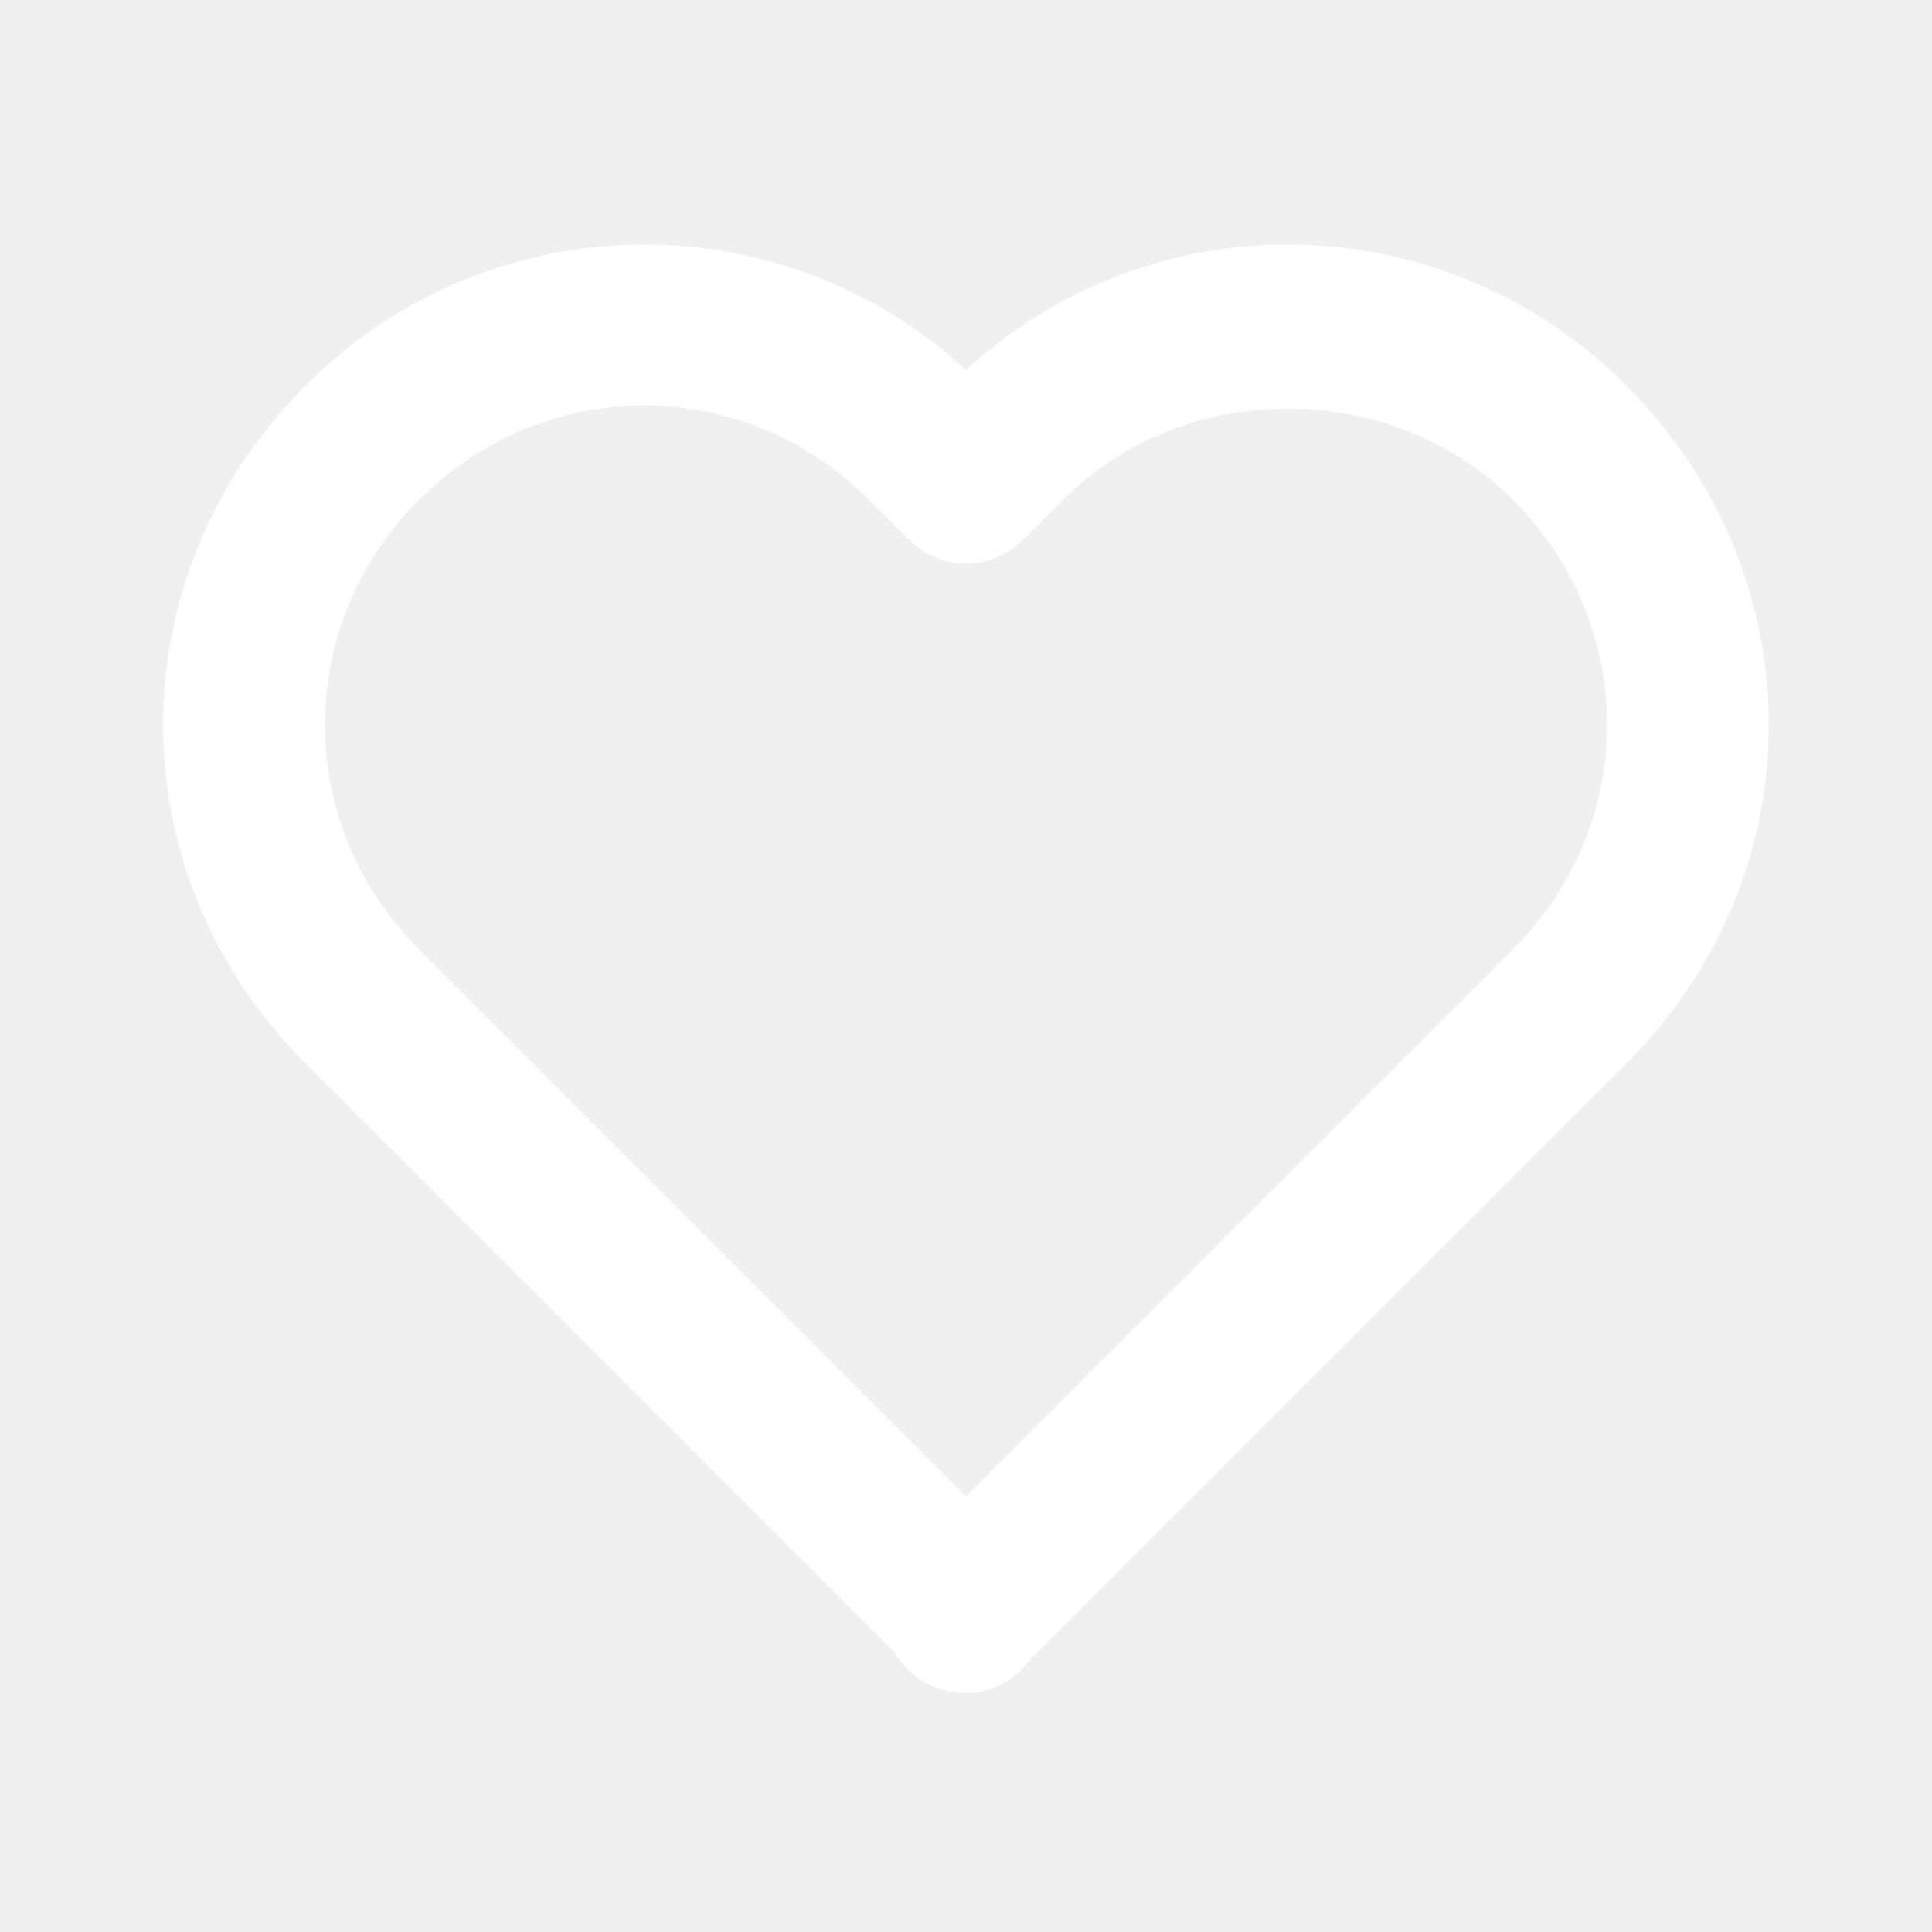
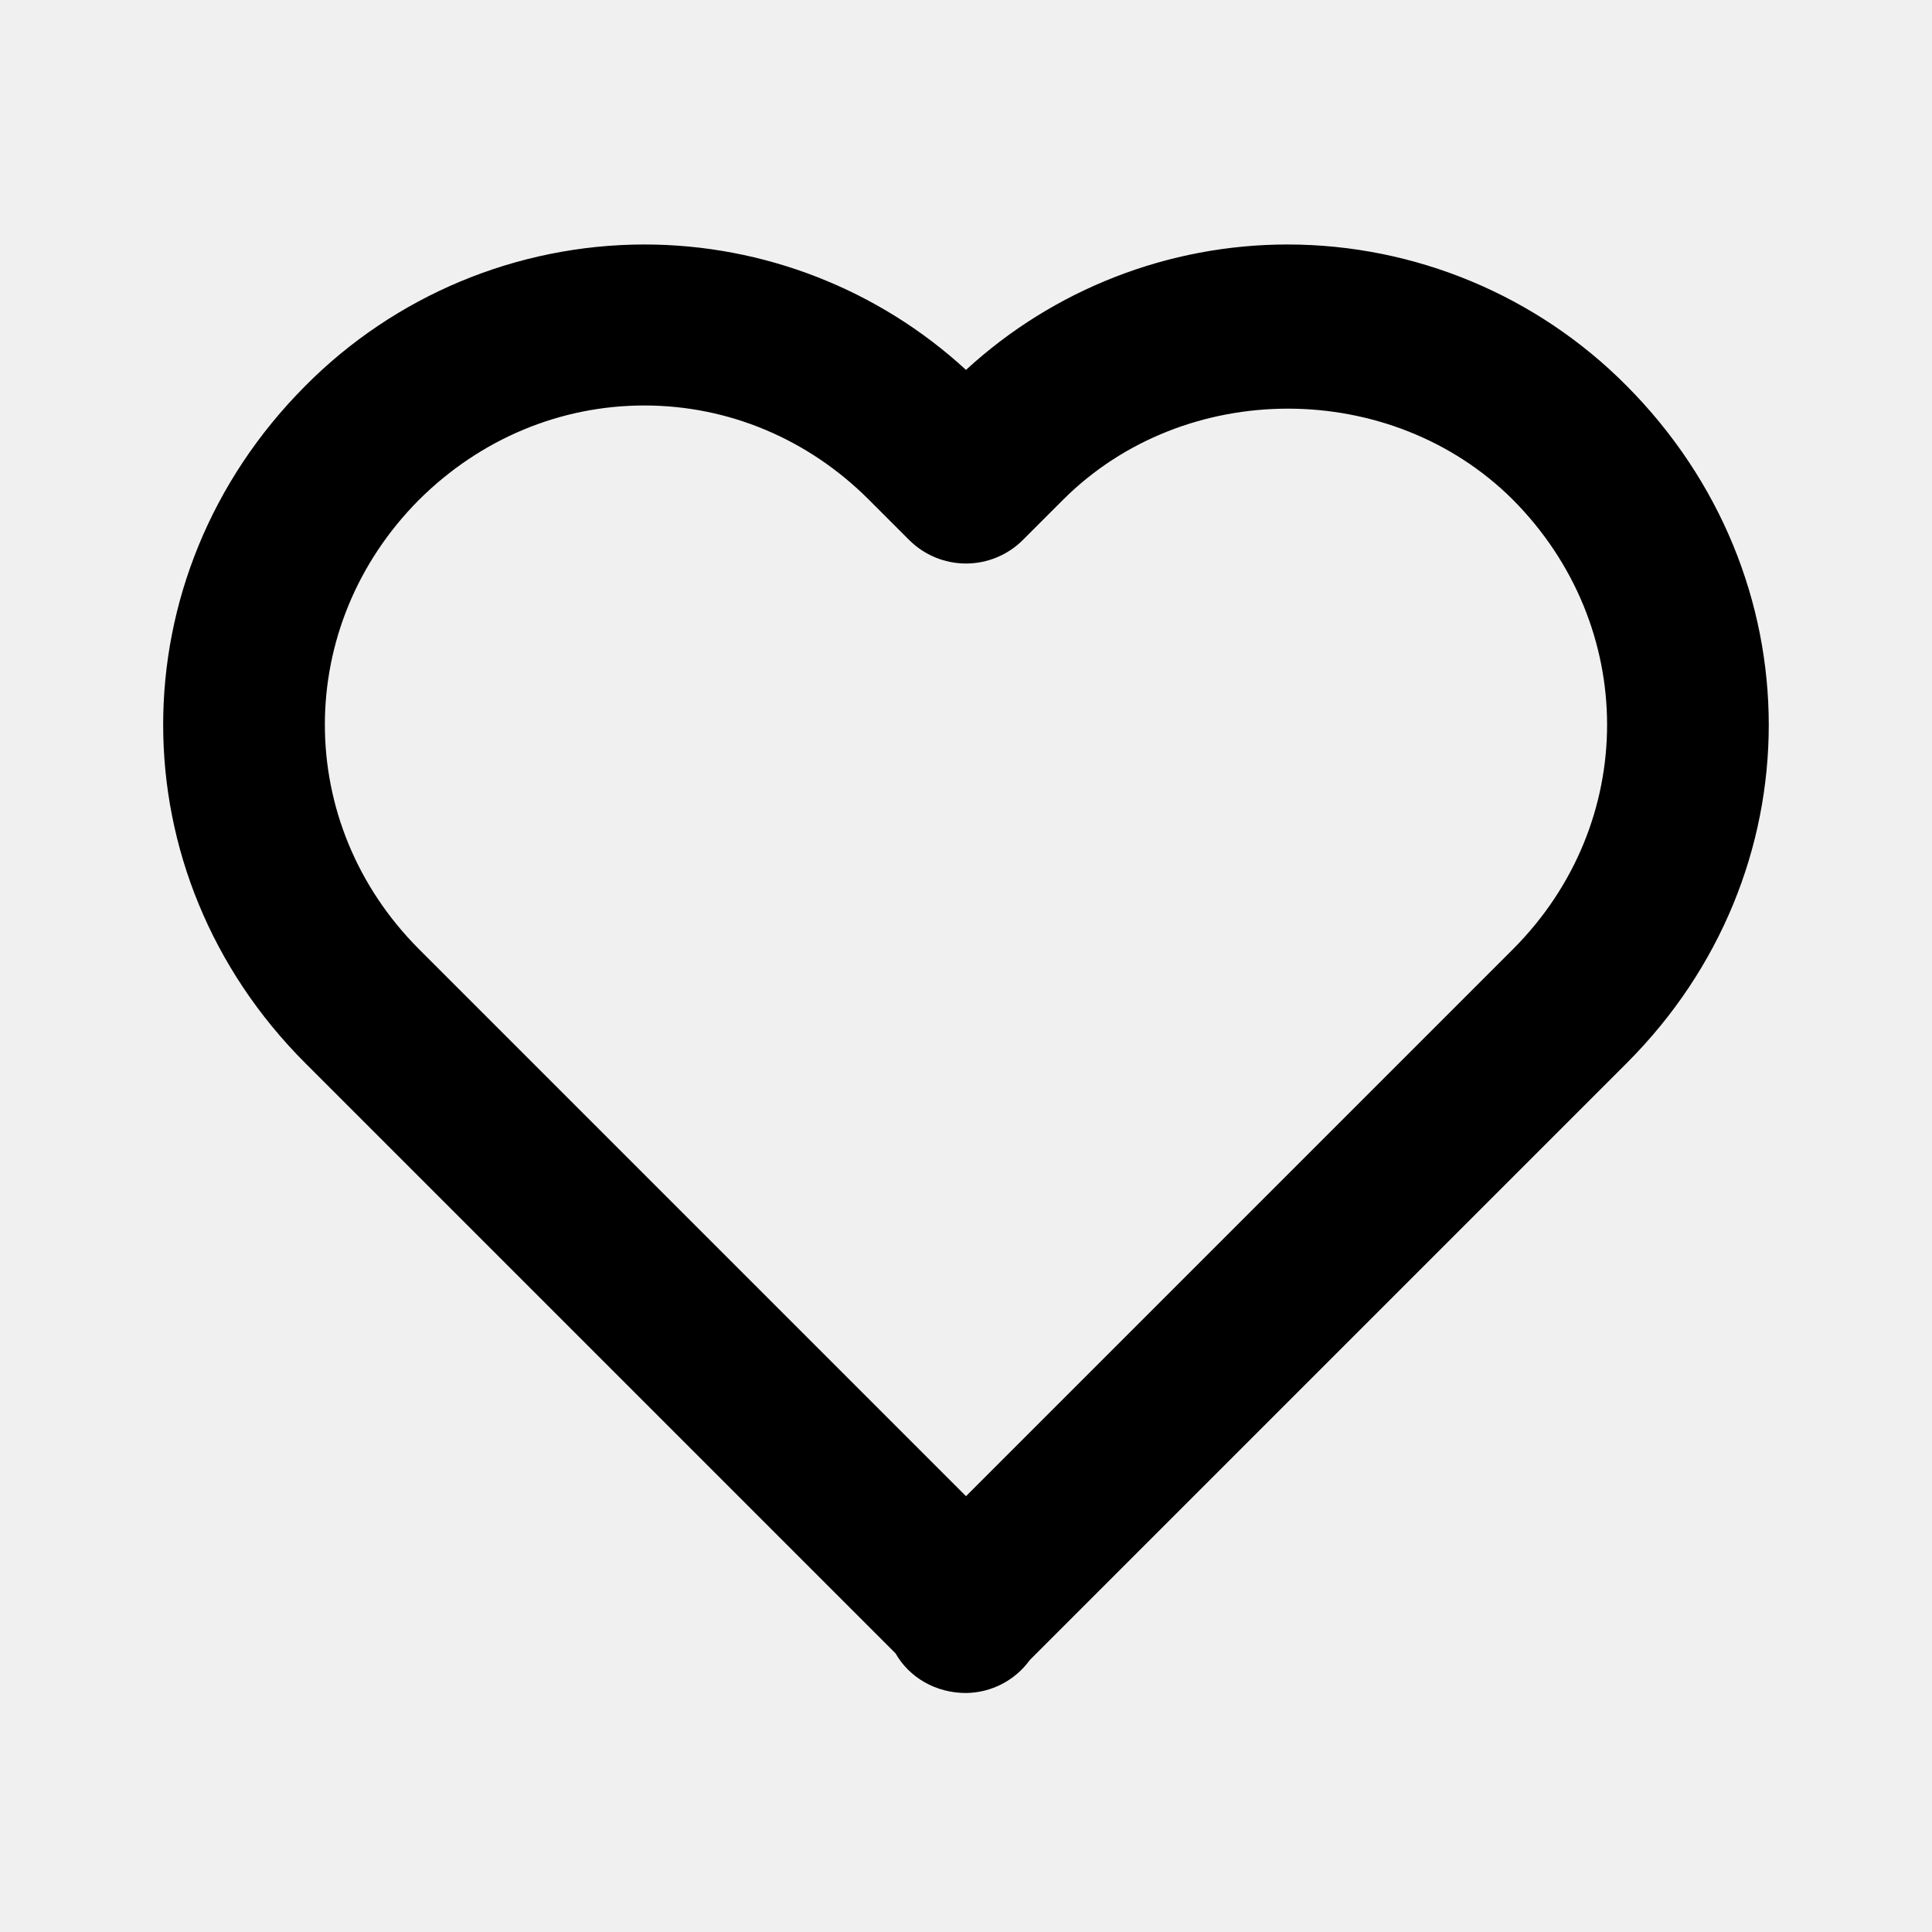
- <svg xmlns="http://www.w3.org/2000/svg" width="20" height="20" viewBox="0 0 24 24" style="fill: #fff;transform: ;msFilter:;">
+ <svg xmlns="http://www.w3.org/2000/svg" width="20" height="20" viewBox="0 0 24 24" style="fill: #000;transform: ;msFilter:;">
  <path d="M12 4.595a5.904 5.904 0 0 0-3.996-1.558 5.942 5.942 0 0 0-4.213 1.758c-2.353 2.363-2.352 6.059.002 8.412l7.332 7.332c.17.299.498.492.875.492a.99.99 0 0 0 .792-.409l7.415-7.415c2.354-2.354 2.354-6.049-.002-8.416a5.938 5.938 0 0 0-4.209-1.754A5.906 5.906 0 0 0 12 4.595zm6.791 1.61c1.563 1.571 1.564 4.025.002 5.588L12 18.586l-6.793-6.793c-1.562-1.563-1.561-4.017-.002-5.584.76-.756 1.754-1.172 2.799-1.172s2.035.416 2.789 1.17l.5.5a.999.999 0 0 0 1.414 0l.5-.5c1.512-1.509 4.074-1.505 5.584-.002z" />
</svg>
